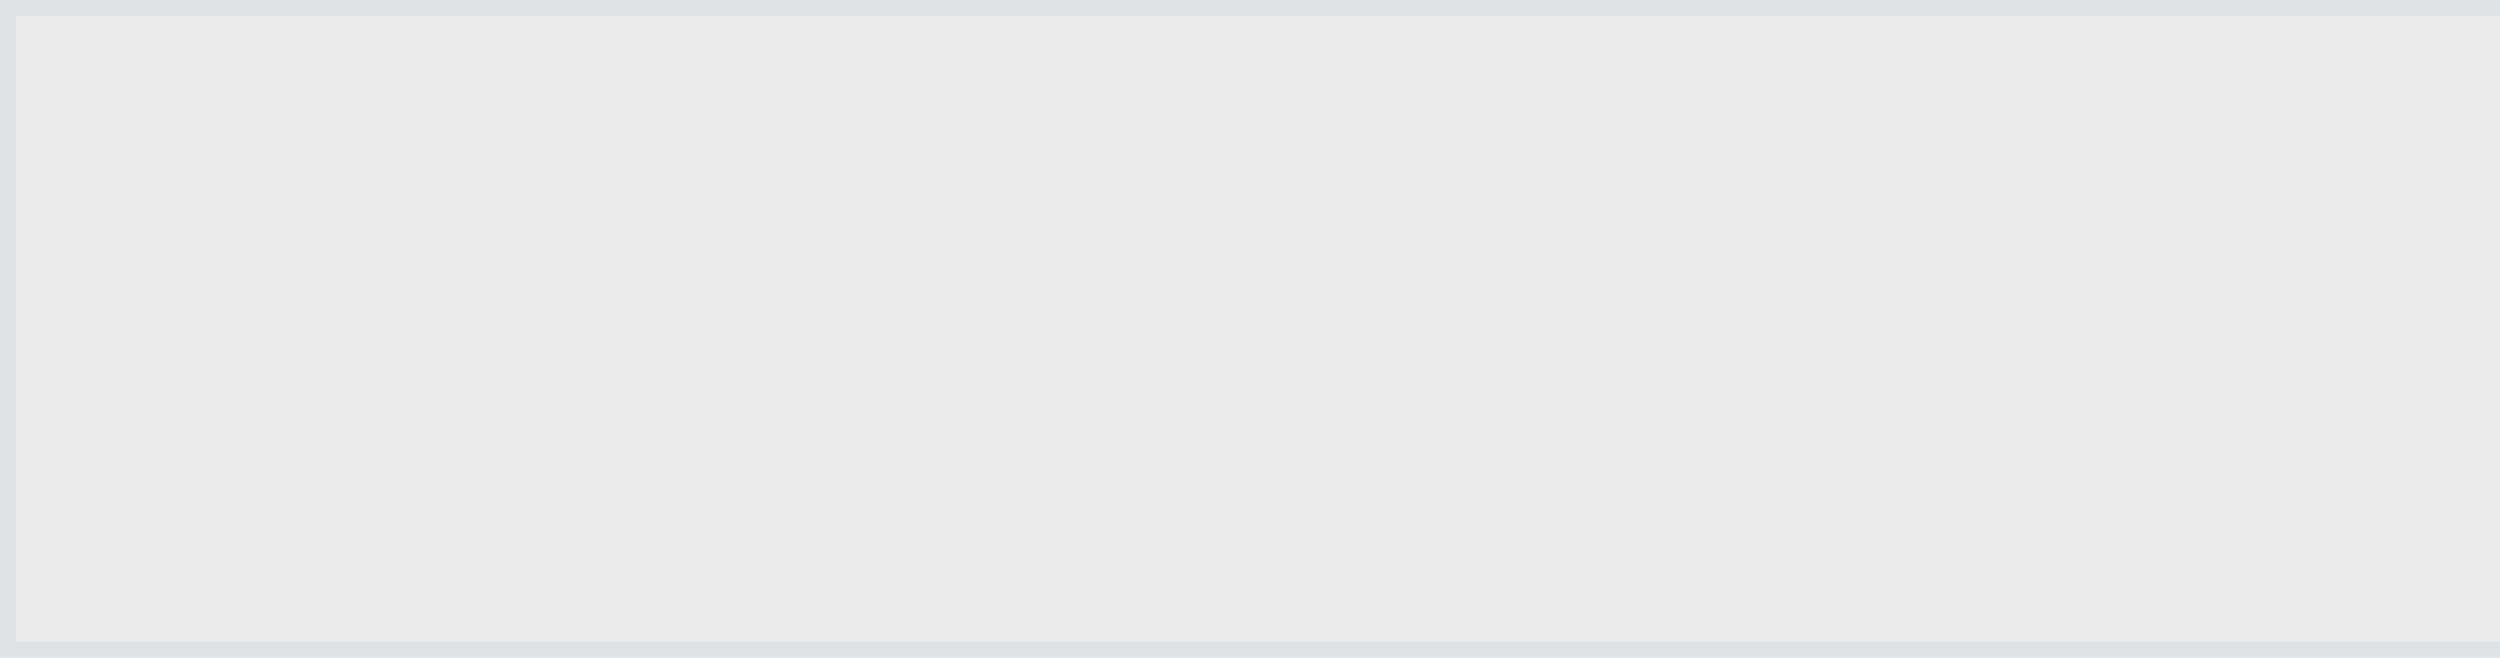
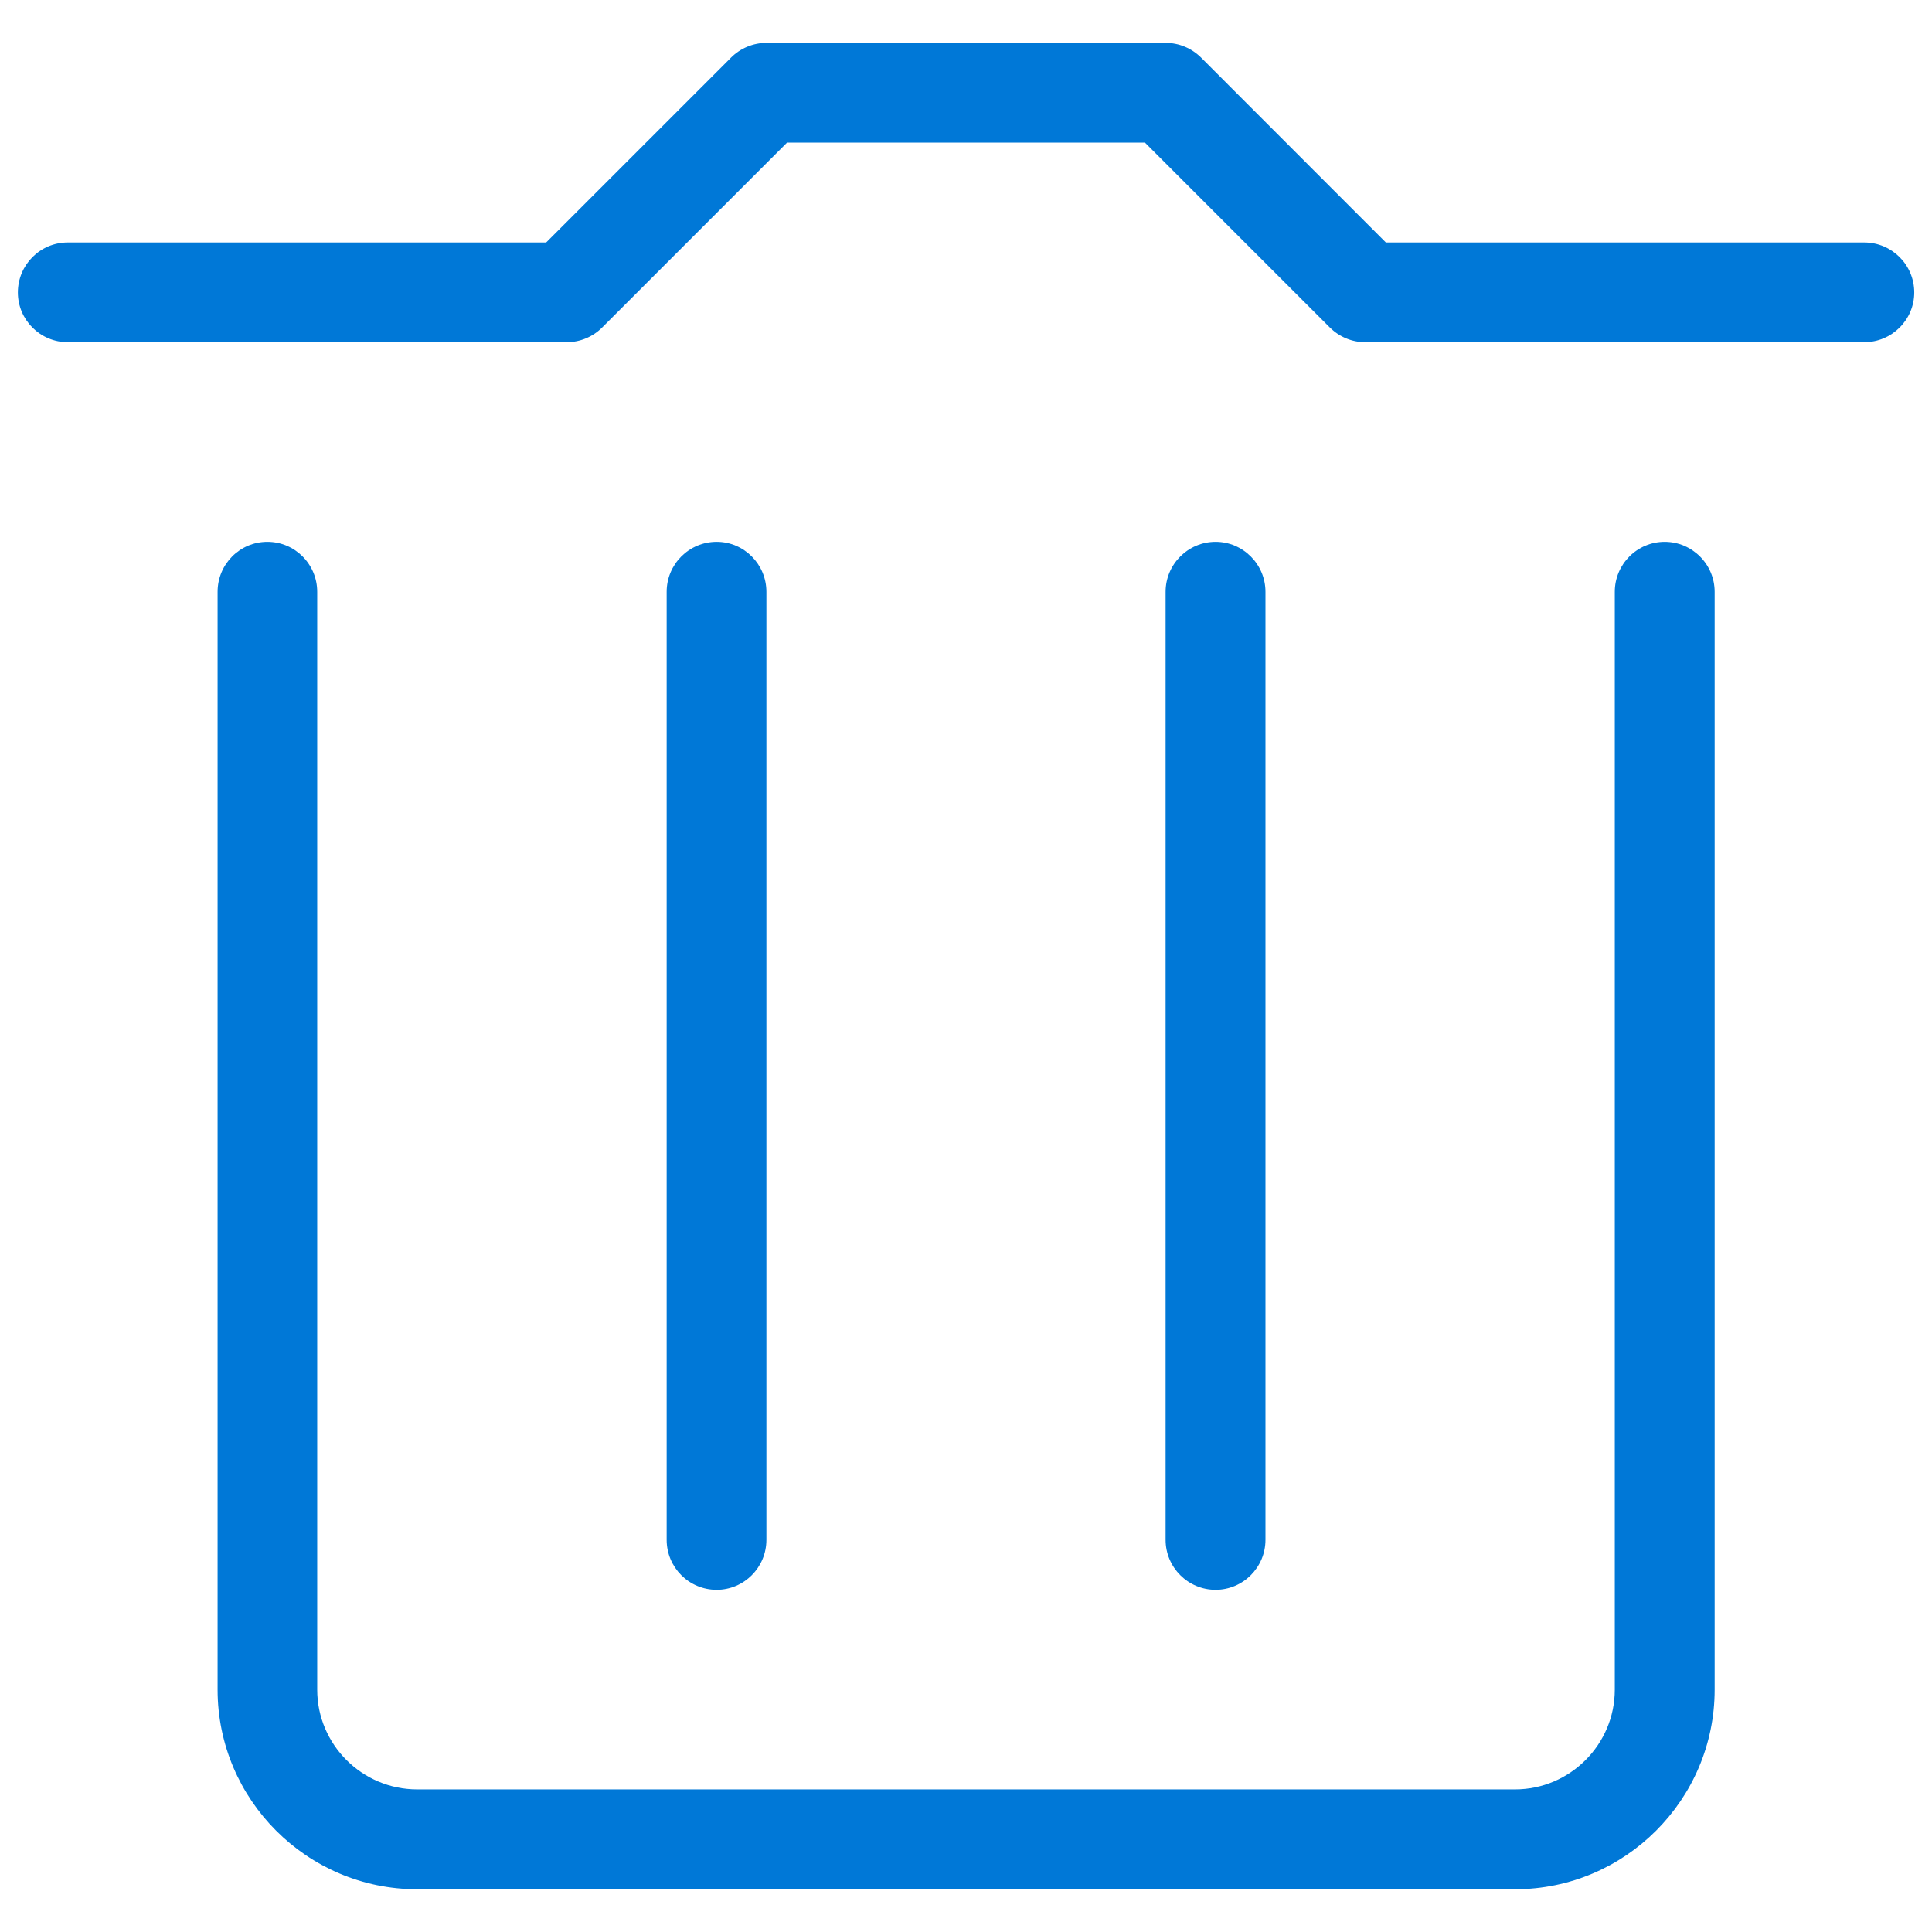
- <svg xmlns="http://www.w3.org/2000/svg" version="1.1" width="152px" height="40px">
-   <g transform="matrix(1 0 0 1 -16 -162 )">
-     <path d="M 17 163  L 168 163  L 168 201  L 17 201  L 17 163  Z " fill-rule="nonzero" fill="#eaeaea" stroke="none" />
-     <path d="M 168 201.5  L 16.5 201.5  L 16.5 162.5  L 168 162.5  " stroke-width="1" stroke="#dadce0" fill="none" stroke-opacity="0.867" />
+ <svg xmlns="http://www.w3.org/2000/svg" version="1.1" width="16px" height="16px">
+   <g transform="matrix(1 0 0 1 -407 -20 )">
+     <path d="M 15.439 2.834  L 11.306 2.834  C 11.196 2.834  11.092 2.79  11.014 2.713  L 9.482 1.181  L 6.518 1.181  L 4.986 2.713  C 4.909 2.79  4.803 2.834  4.694 2.834  L 0.561 2.834  C 0.333 2.834  0.148 2.649  0.148 2.422  C 0.148 2.193  0.333 2.008  0.561 2.008  L 4.523 2.008  L 6.055 0.476  C 6.132 0.399  6.238 0.355  6.347 0.355  L 9.653 0.355  C 9.764 0.355  9.868 0.399  9.946 0.476  L 11.477 2.008  L 15.439 2.008  C 15.667 2.008  15.853 2.193  15.853 2.422  C 15.853 2.649  15.667 2.834  15.439 2.834  Z M 12.547 15.646  L 3.455 15.646  C 2.543 15.646  1.802 14.903  1.802 13.993  L 1.802 4.901  C 1.802 4.673  1.986 4.487  2.214 4.487  C 2.443 4.487  2.627 4.673  2.627 4.901  L 2.627 13.993  C 2.627 14.448  2.999 14.819  3.455 14.819  L 12.547 14.819  C 13.001 14.819  13.373 14.448  13.373 13.993  L 13.373 4.901  C 13.373 4.673  13.558 4.487  13.786 4.487  C 14.014 4.487  14.2 4.673  14.2 4.901  L 14.2 13.993  C 14.2 14.903  13.458 15.646  12.547 15.646  Z M 5.935 13.166  C 5.706 13.166  5.521 12.981  5.521 12.752  L 5.521 4.901  C 5.521 4.673  5.706 4.487  5.935 4.487  C 6.162 4.487  6.347 4.673  6.347 4.901  L 6.347 12.752  C 6.347 12.981  6.162 13.166  5.935 13.166  Z M 10.067 13.166  C 9.839 13.166  9.653 12.981  9.653 12.752  L 9.653 4.901  C 9.653 4.673  9.839 4.487  10.067 4.487  C 10.294 4.487  10.48 4.673  10.48 4.901  L 10.48 12.752  C 10.48 12.981  10.294 13.166  10.067 13.166  Z " fill-rule="nonzero" fill="#0078d7" stroke="none" transform="matrix(1 0 0 1 407 20 )" />
  </g>
</svg>
